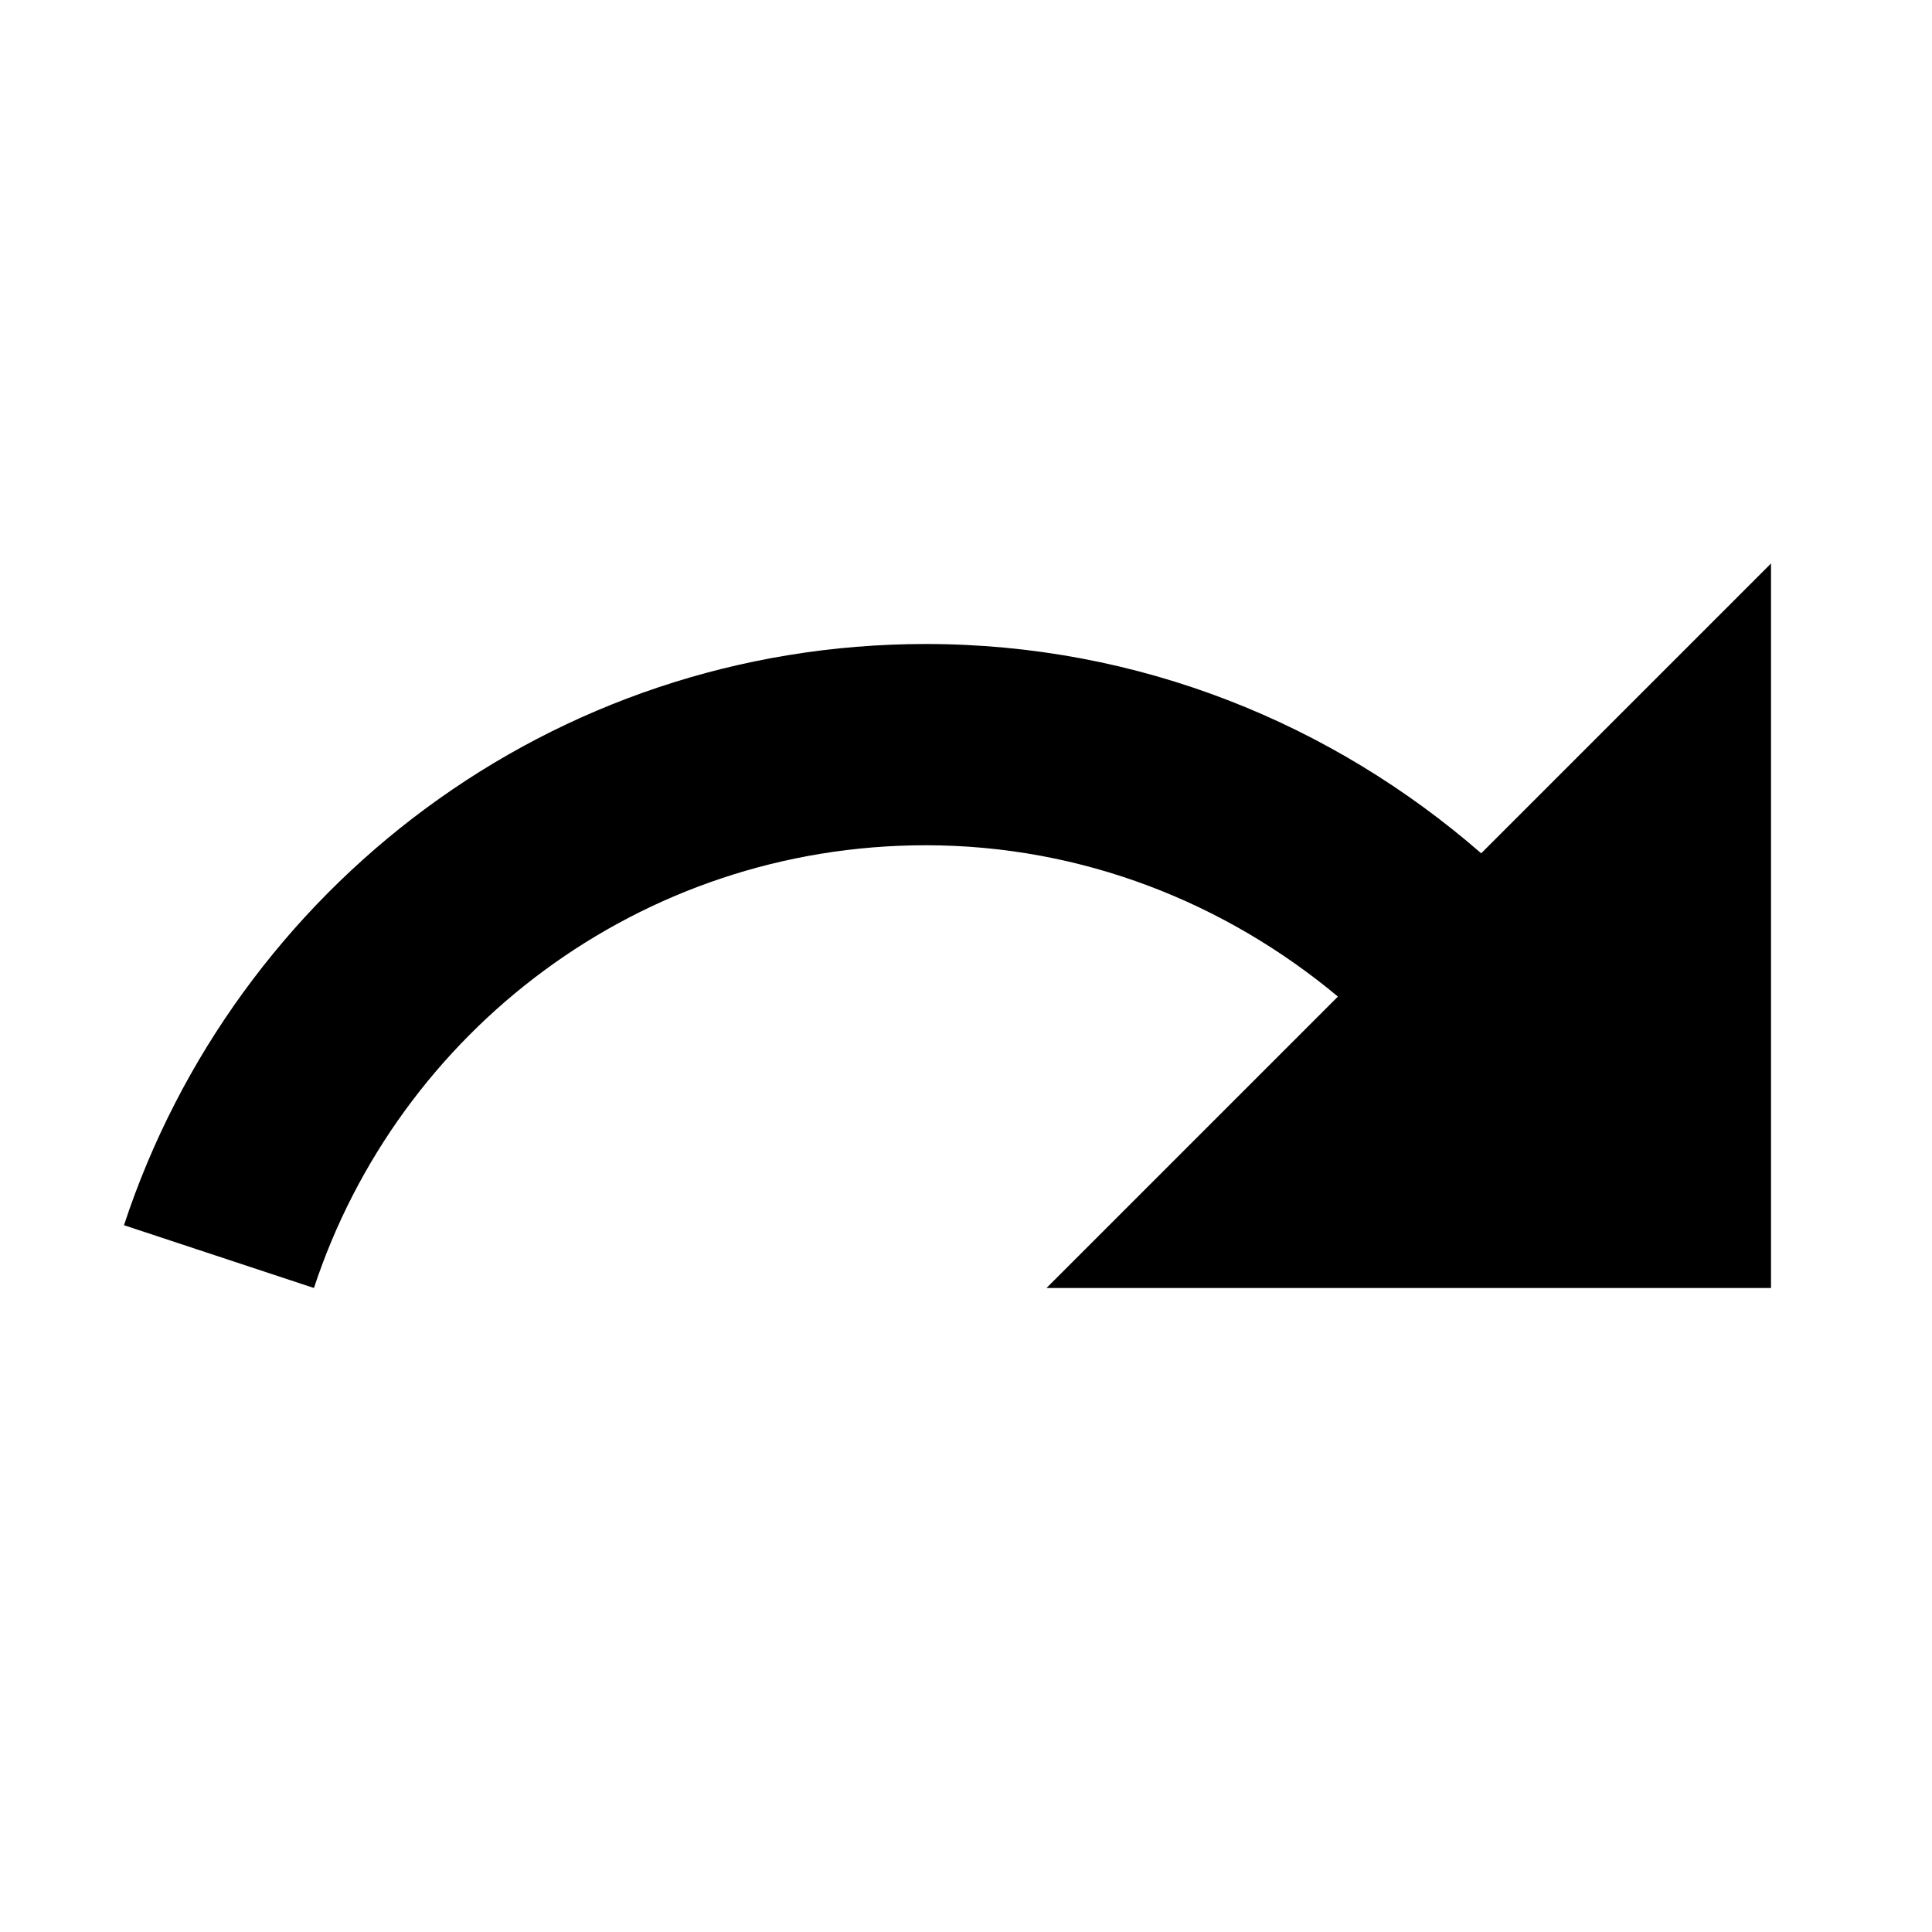
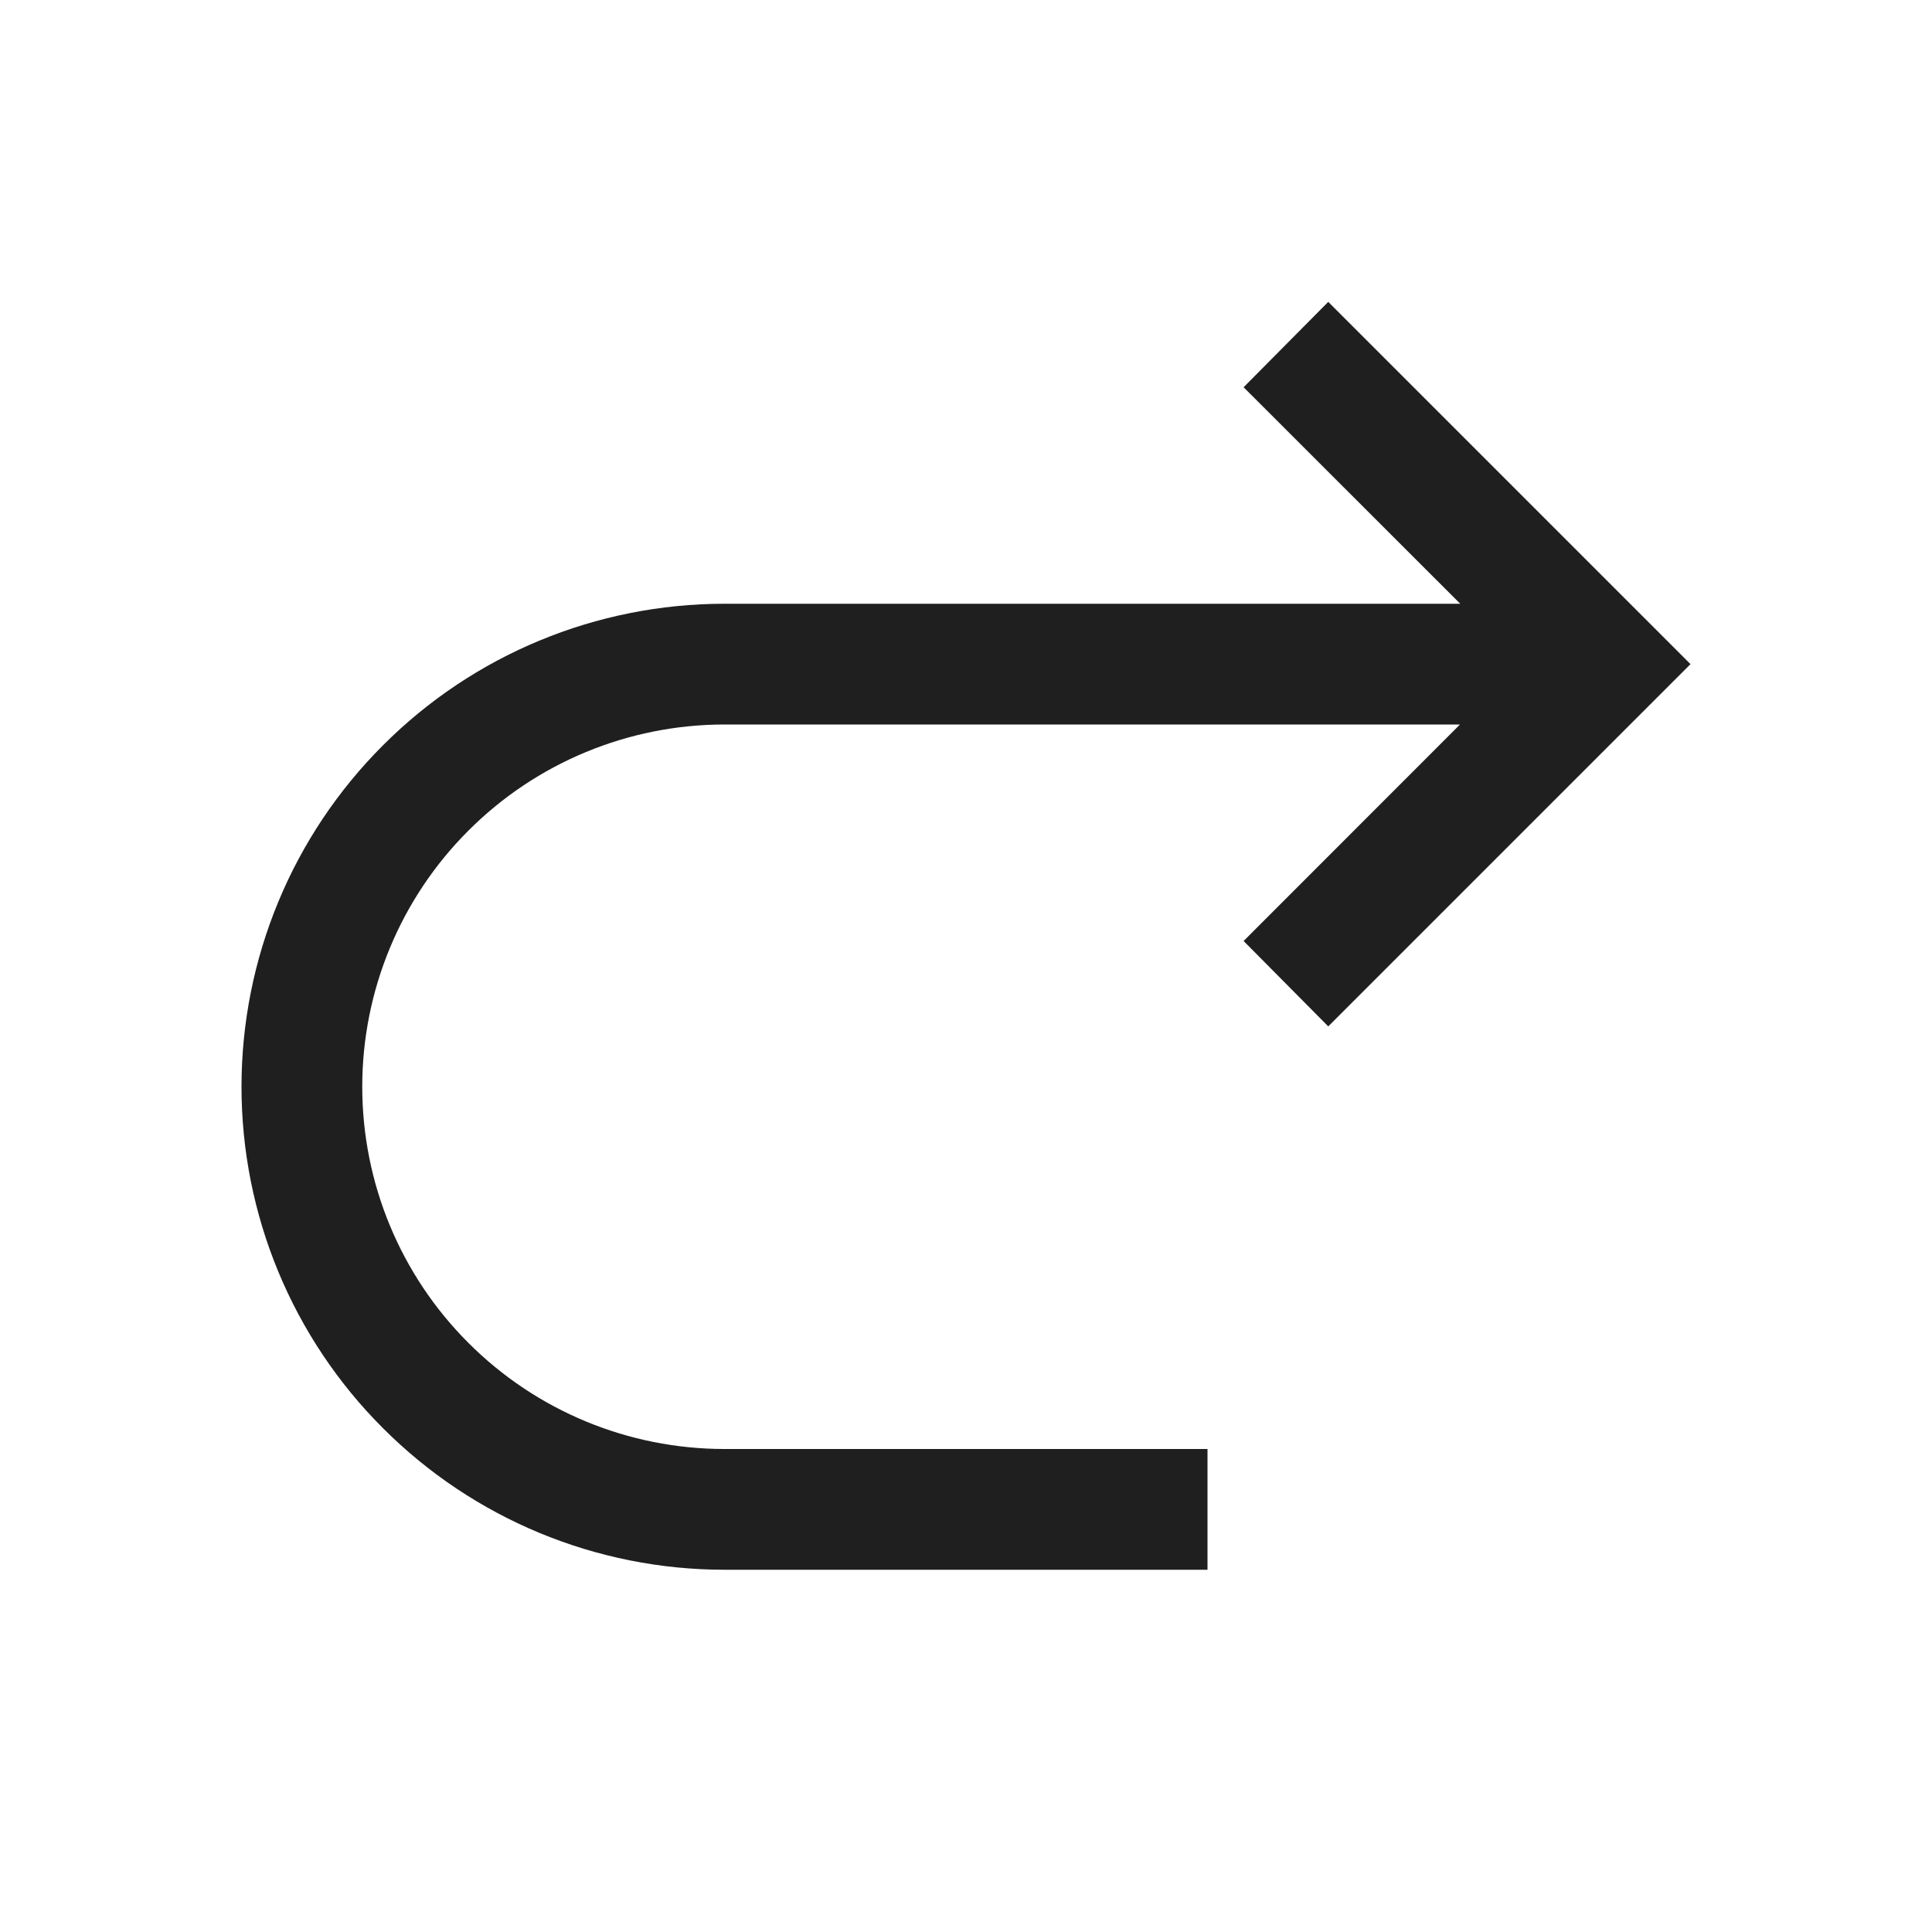
- <svg xmlns="http://www.w3.org/2000/svg" viewBox="0 0 24 24">
-   <path d="M0 0h24v24H0V0z" fill="none" />
-   <path d="M18.4 10.6C16.55 8.99 14.15 8 11.5 8c-4.65 0-8.58 3.03-9.96 7.22L3.9 16c1.05-3.19 4.05-5.5 7.6-5.5 1.95 0 3.73.72 5.12 1.88L13 16h9V7l-3.6 3.6z" />
+ <svg xmlns="http://www.w3.org/2000/svg" width="16" height="16" viewBox="0 0 16 16" fill="none">
+   <path d="M6 5H12.093L10.299 3.207L11 2.5L14 5.5L11 8.5L10.299 7.793L12.091 6H6C5.204 6 4.441 6.316 3.879 6.879C3.316 7.441 3 8.204 3 9C3 9.796 3.316 10.559 3.879 11.121C4.441 11.684 5.204 12 6 12H10V13H6C4.939 13 3.922 12.579 3.172 11.828C2.421 11.078 2 10.061 2 9C2 7.939 2.421 6.922 3.172 6.172C3.922 5.421 4.939 5 6 5Z" fill="#1F1F1F" />
</svg>
